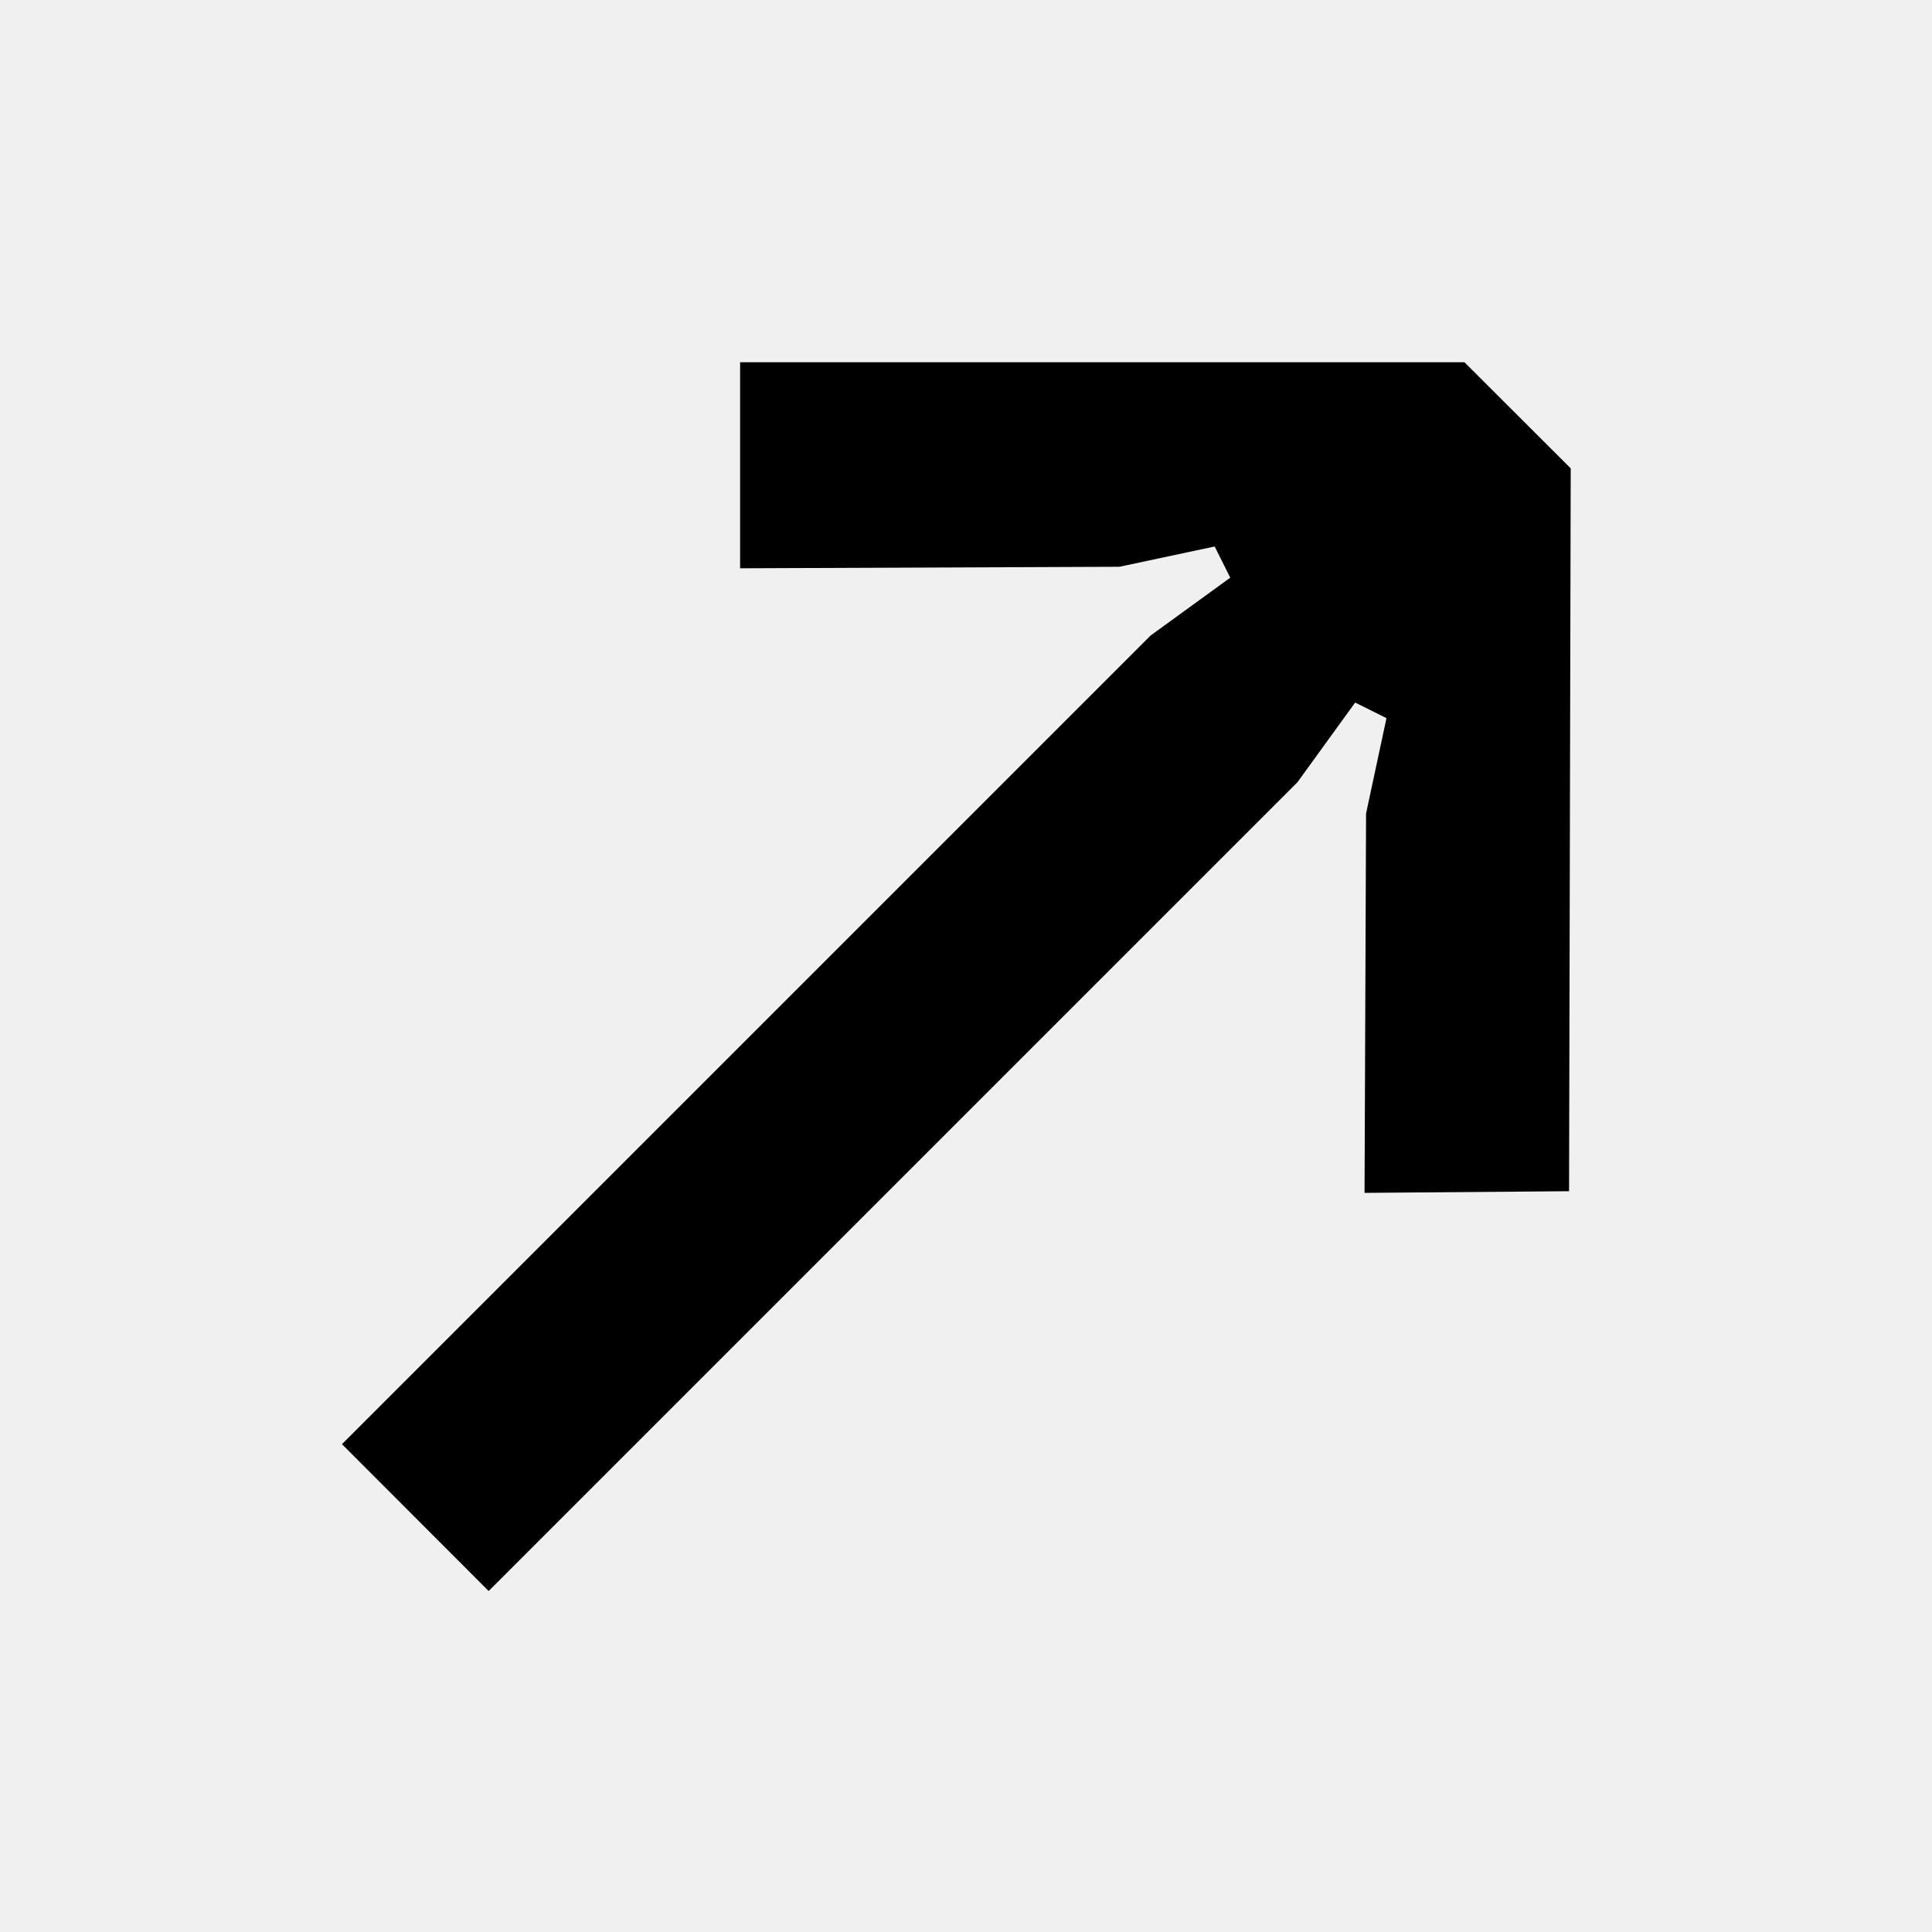
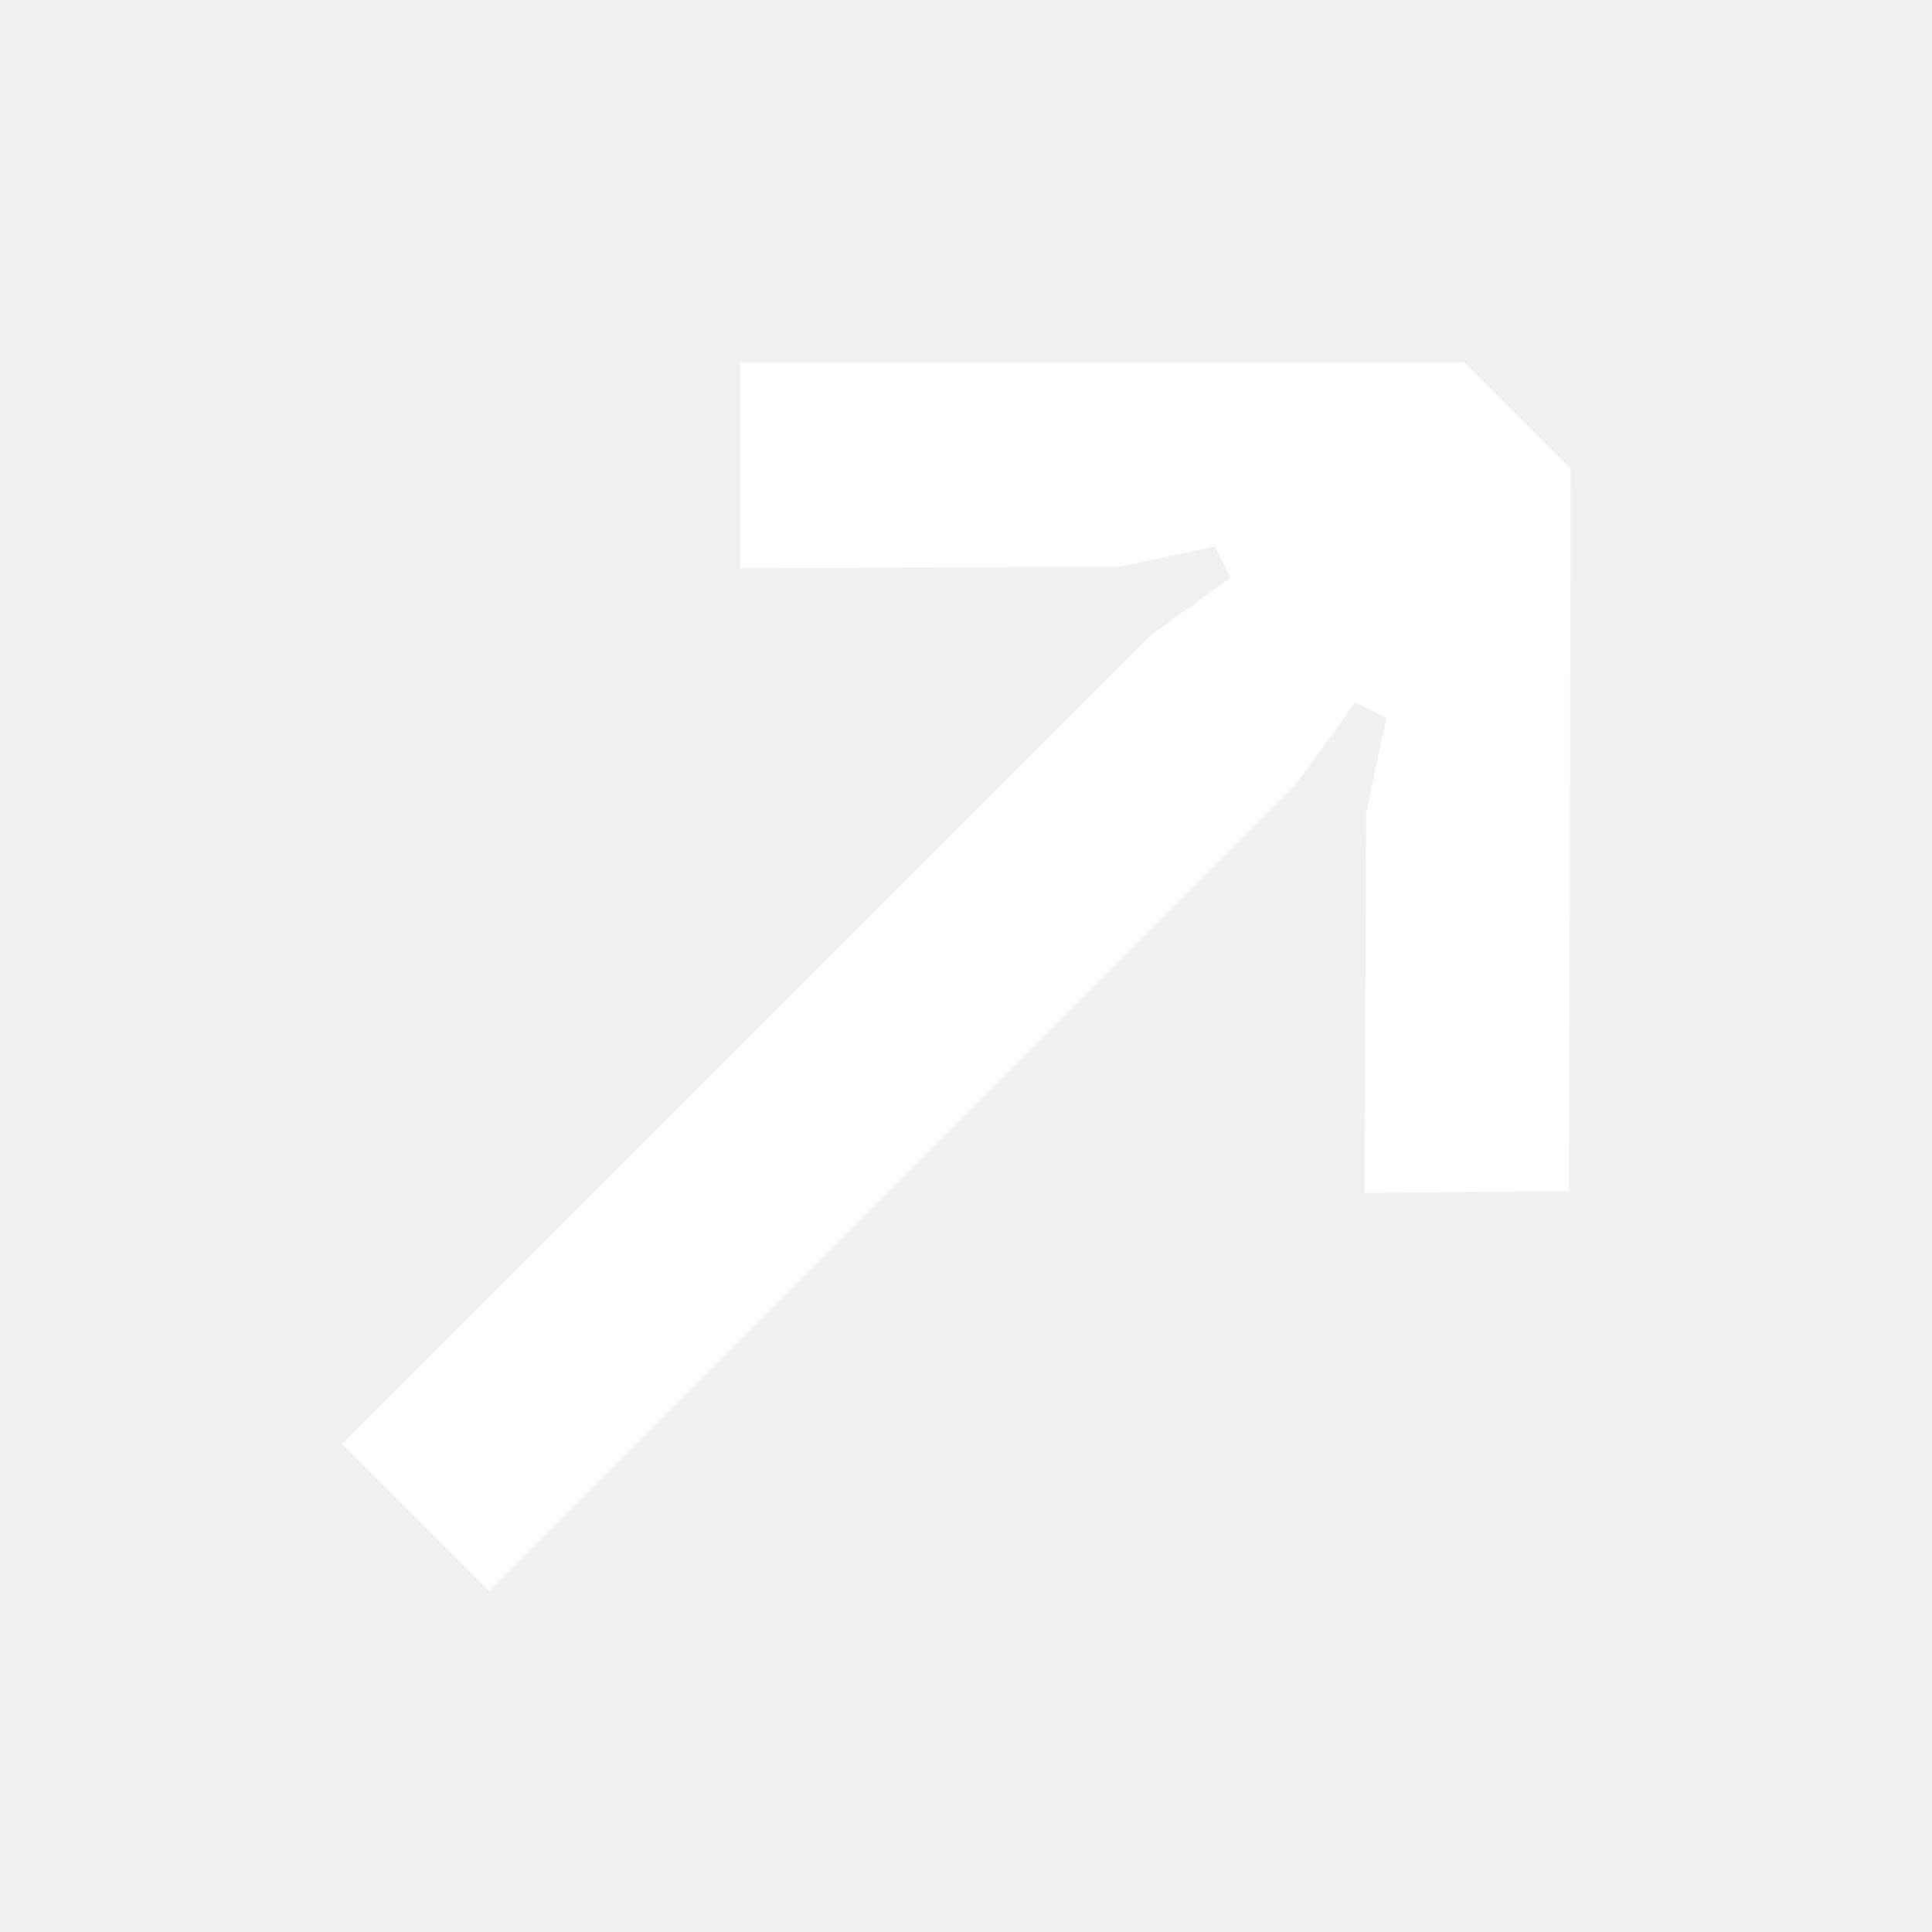
<svg xmlns="http://www.w3.org/2000/svg" width="14" height="14" viewBox="0 0 14 14" fill="none">
-   <path d="M11.37 8.632L9.888 8.644L9.899 5.895L10.047 5.204L9.82 5.091L9.402 5.668L3.541 11.529L2.478 10.465L8.338 4.605L8.915 4.186L8.802 3.96L8.112 4.107L5.363 4.118L5.363 2.625H10.612L11.382 3.394L11.37 8.632Z" fill="black" />
+   <path d="M11.37 8.632L9.888 8.644L9.899 5.895L10.047 5.204L9.82 5.091L9.402 5.668L3.541 11.529L2.478 10.465L8.338 4.605L8.915 4.186L8.802 3.96L8.112 4.107L5.363 4.118L5.363 2.625H10.612L11.382 3.394L11.37 8.632Z" fill="white" />
</svg>
